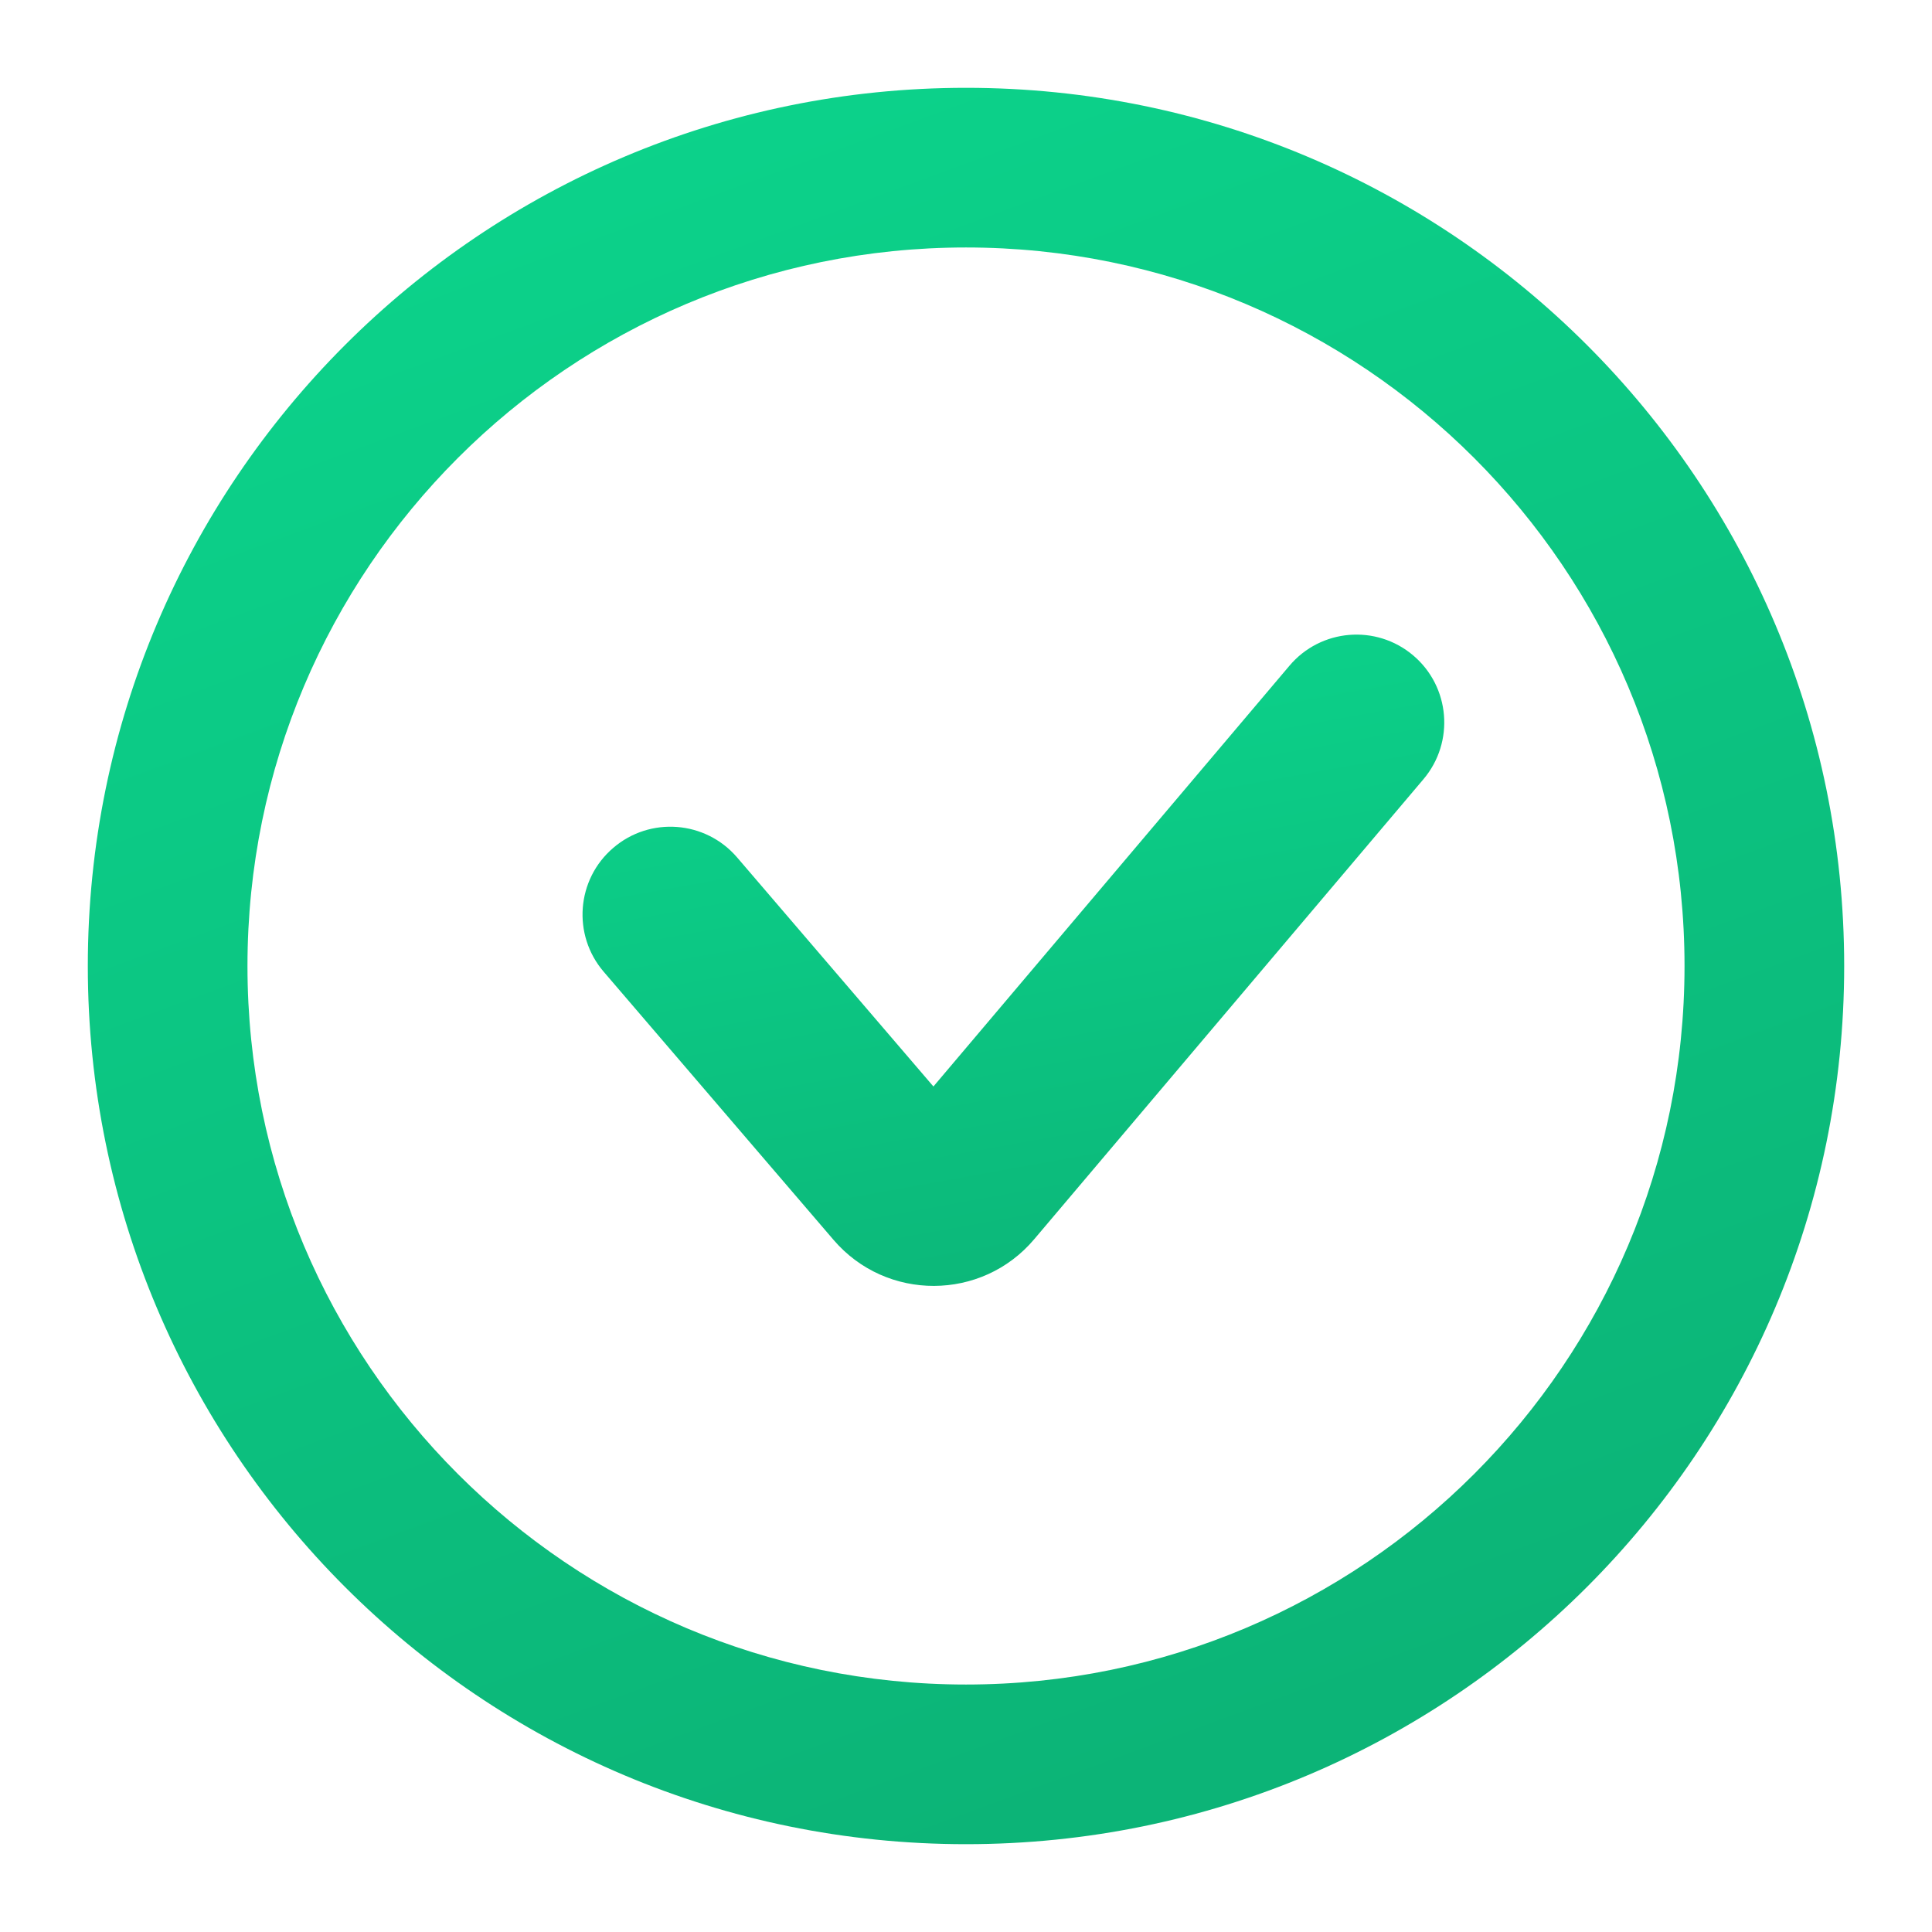
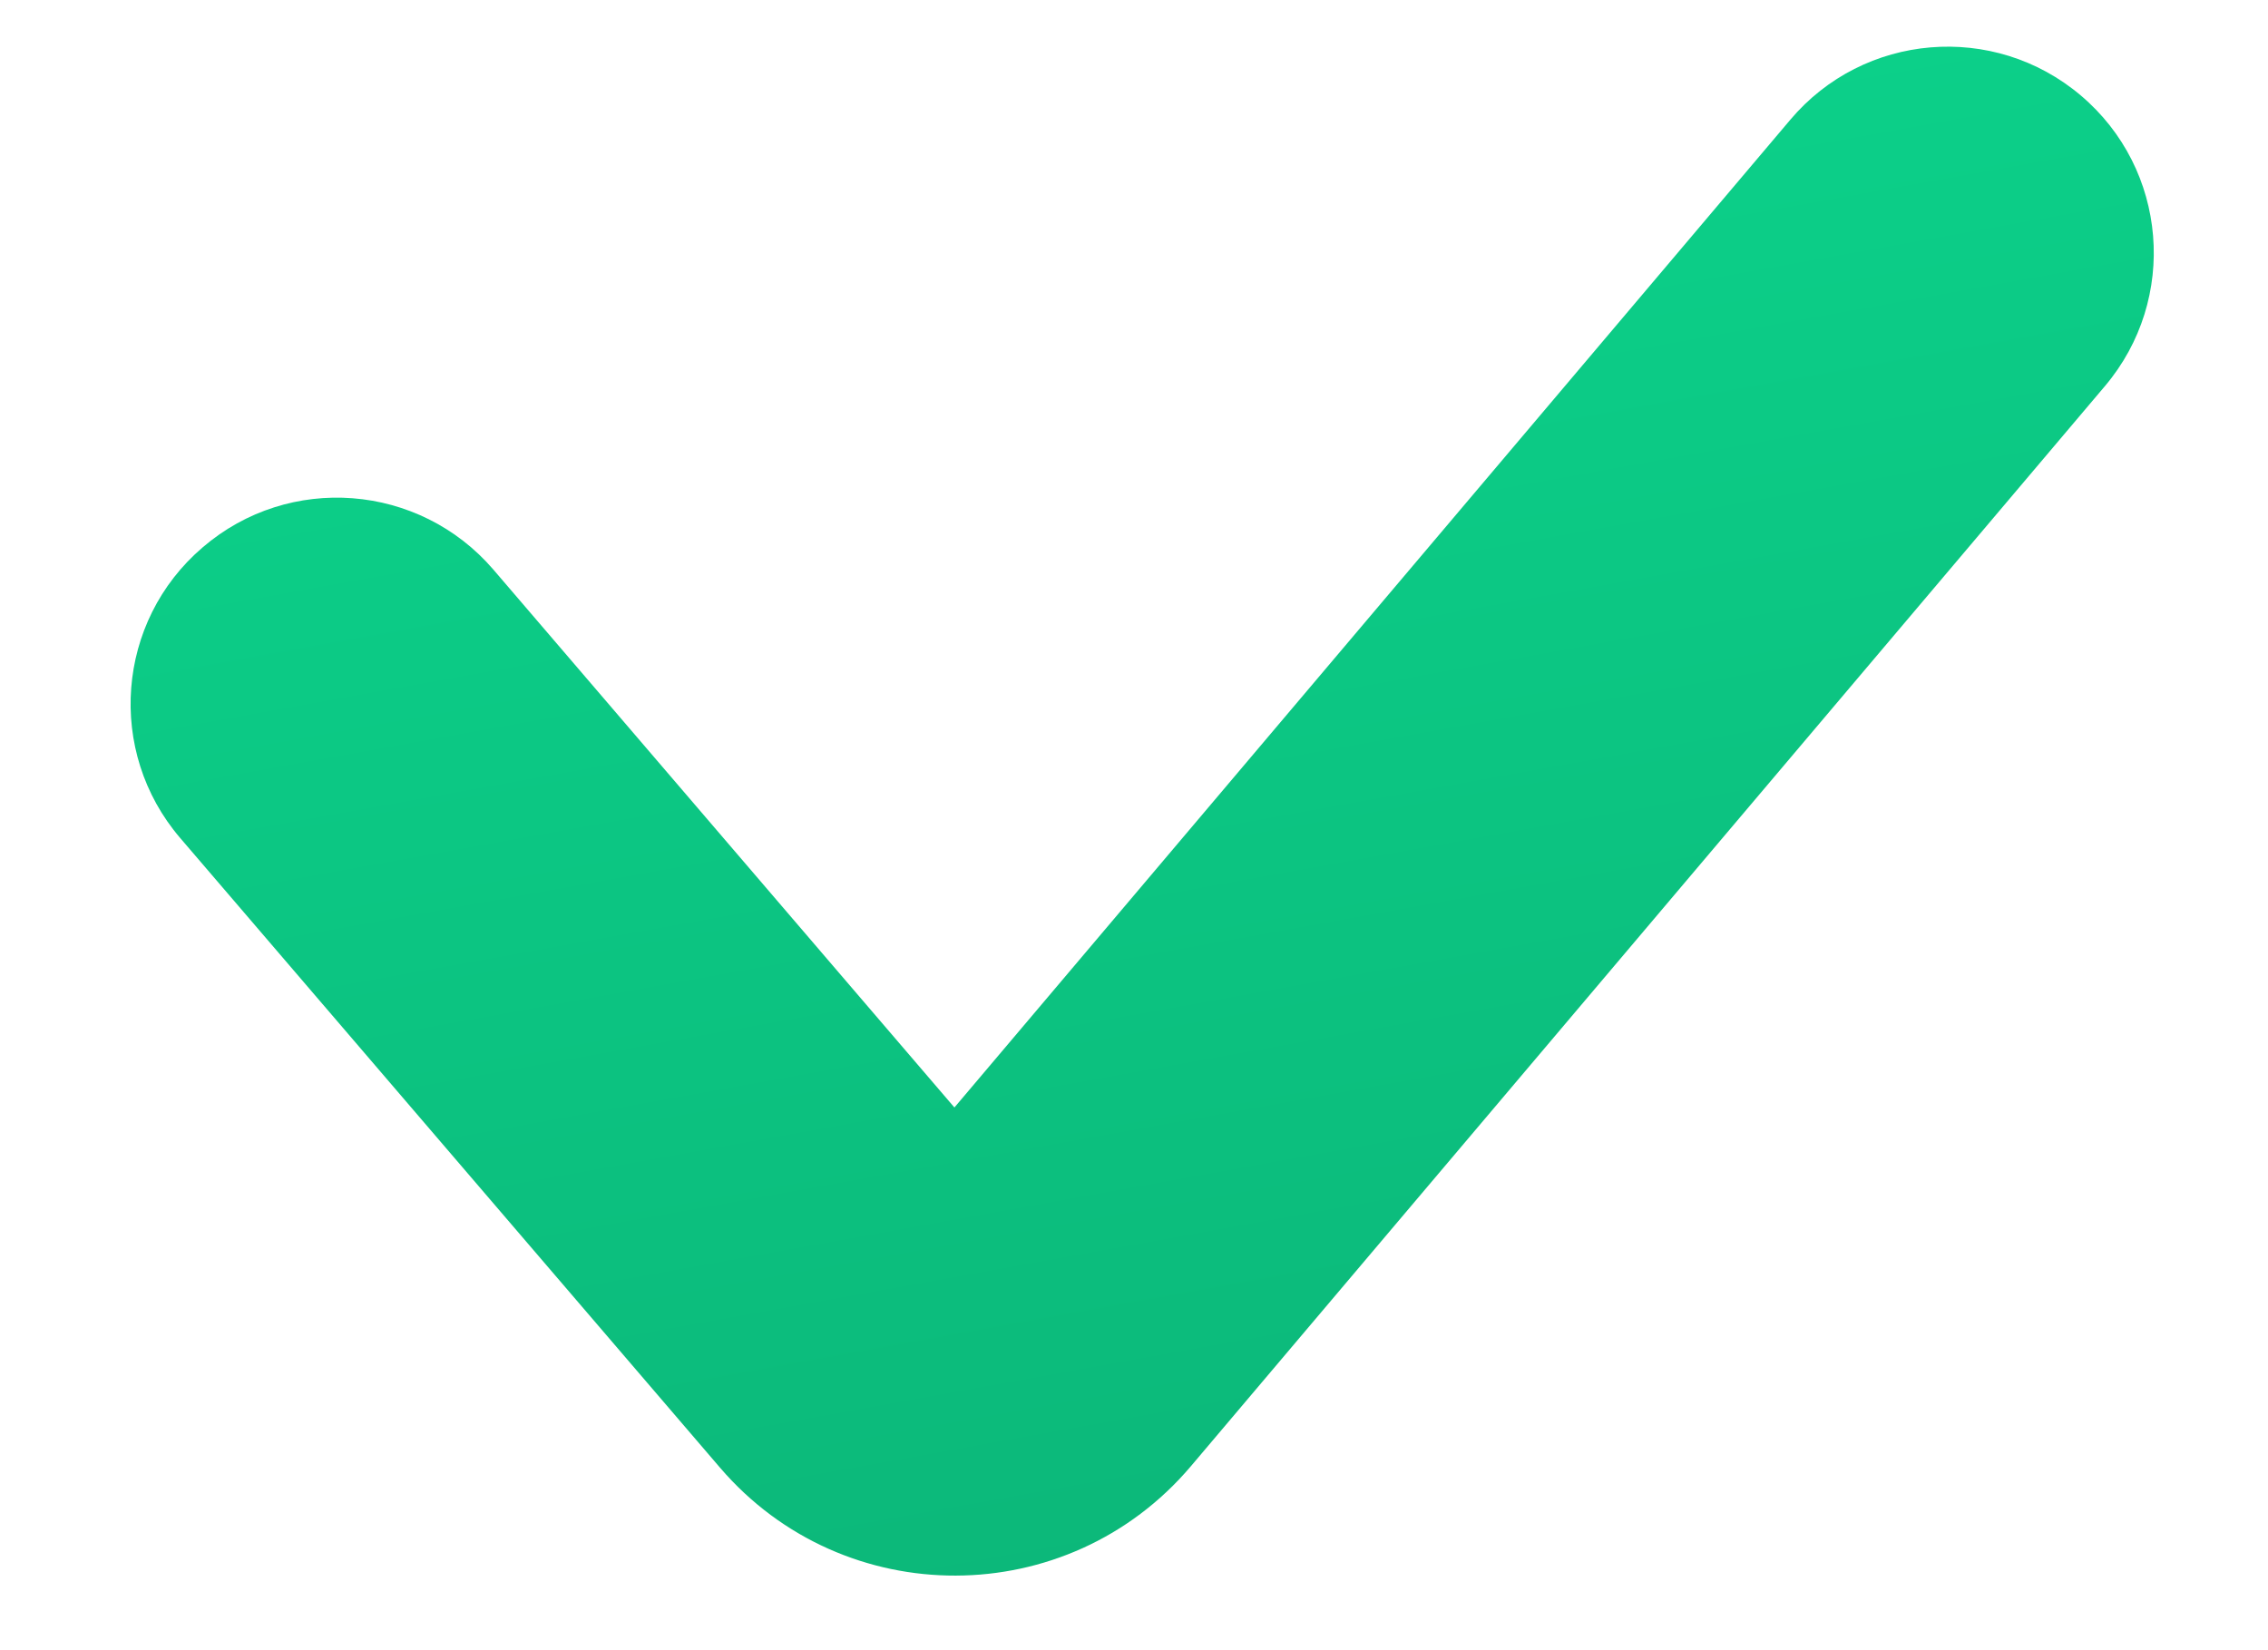
- <svg xmlns="http://www.w3.org/2000/svg" width="22" height="22" viewBox="0 0 22 22" fill="none">
-   <path fill-rule="evenodd" clip-rule="evenodd" d="M1 11C1 16.523 5.477 21 11 21C16.523 21 21 16.523 21 11C21 5.477 16.523 1 11 1C5.477 1 1 5.477 1 11ZM19.182 11C19.182 15.518 15.519 19.182 11 19.182C6.481 19.182 2.818 15.518 2.818 11C2.818 6.481 6.481 2.818 11 2.818C15.519 2.818 19.182 6.481 19.182 11Z" fill="url(#paint0_linear_2_3453)" />
-   <path fill-rule="evenodd" clip-rule="evenodd" d="M6.983 9.655C7.402 9.295 8.033 9.344 8.393 9.763L10.629 12.372L14.683 7.581C15.039 7.159 15.67 7.106 16.092 7.463C16.514 7.82 16.566 8.451 16.209 8.873L11.776 14.112C11.18 14.817 10.093 14.82 9.492 14.119L6.874 11.065C6.515 10.646 6.563 10.014 6.983 9.655Z" fill="url(#paint1_linear_2_3453)" />
+ <svg xmlns="http://www.w3.org/2000/svg" width="11" height="8" viewBox="0 0 11 8" fill="none">
+   <path fill-rule="evenodd" clip-rule="evenodd" d="M0.983 2.655C1.402 2.295 2.033 2.344 2.393 2.763L4.629 5.372L8.683 0.581C9.039 0.159 9.67 0.106 10.092 0.463C10.514 0.82 10.566 1.451 10.209 1.873L5.776 7.112C5.179 7.817 4.093 7.82 3.492 7.119L0.874 4.065C0.515 3.646 0.563 3.014 0.983 2.655Z" fill="url(#paint0_linear_2_3458)" />
  <defs>
-     <linearGradient id="paint0_linear_2_3453" x1="4" y1="2" x2="11" y2="21" gradientUnits="userSpaceOnUse">
-       <stop stop-color="#0CD38B" />
-       <stop offset="1" stop-color="#0CB477" />
-     </linearGradient>
-     <linearGradient id="paint1_linear_2_3453" x1="9" y1="7.5" x2="10.509" y2="15.859" gradientUnits="userSpaceOnUse">
+     <linearGradient id="paint0_linear_2_3458" x1="3" y1="0.5" x2="4.509" y2="8.859" gradientUnits="userSpaceOnUse">
      <stop stop-color="#0CD38B" />
      <stop offset="1" stop-color="#0CB477" />
    </linearGradient>
  </defs>
</svg>
